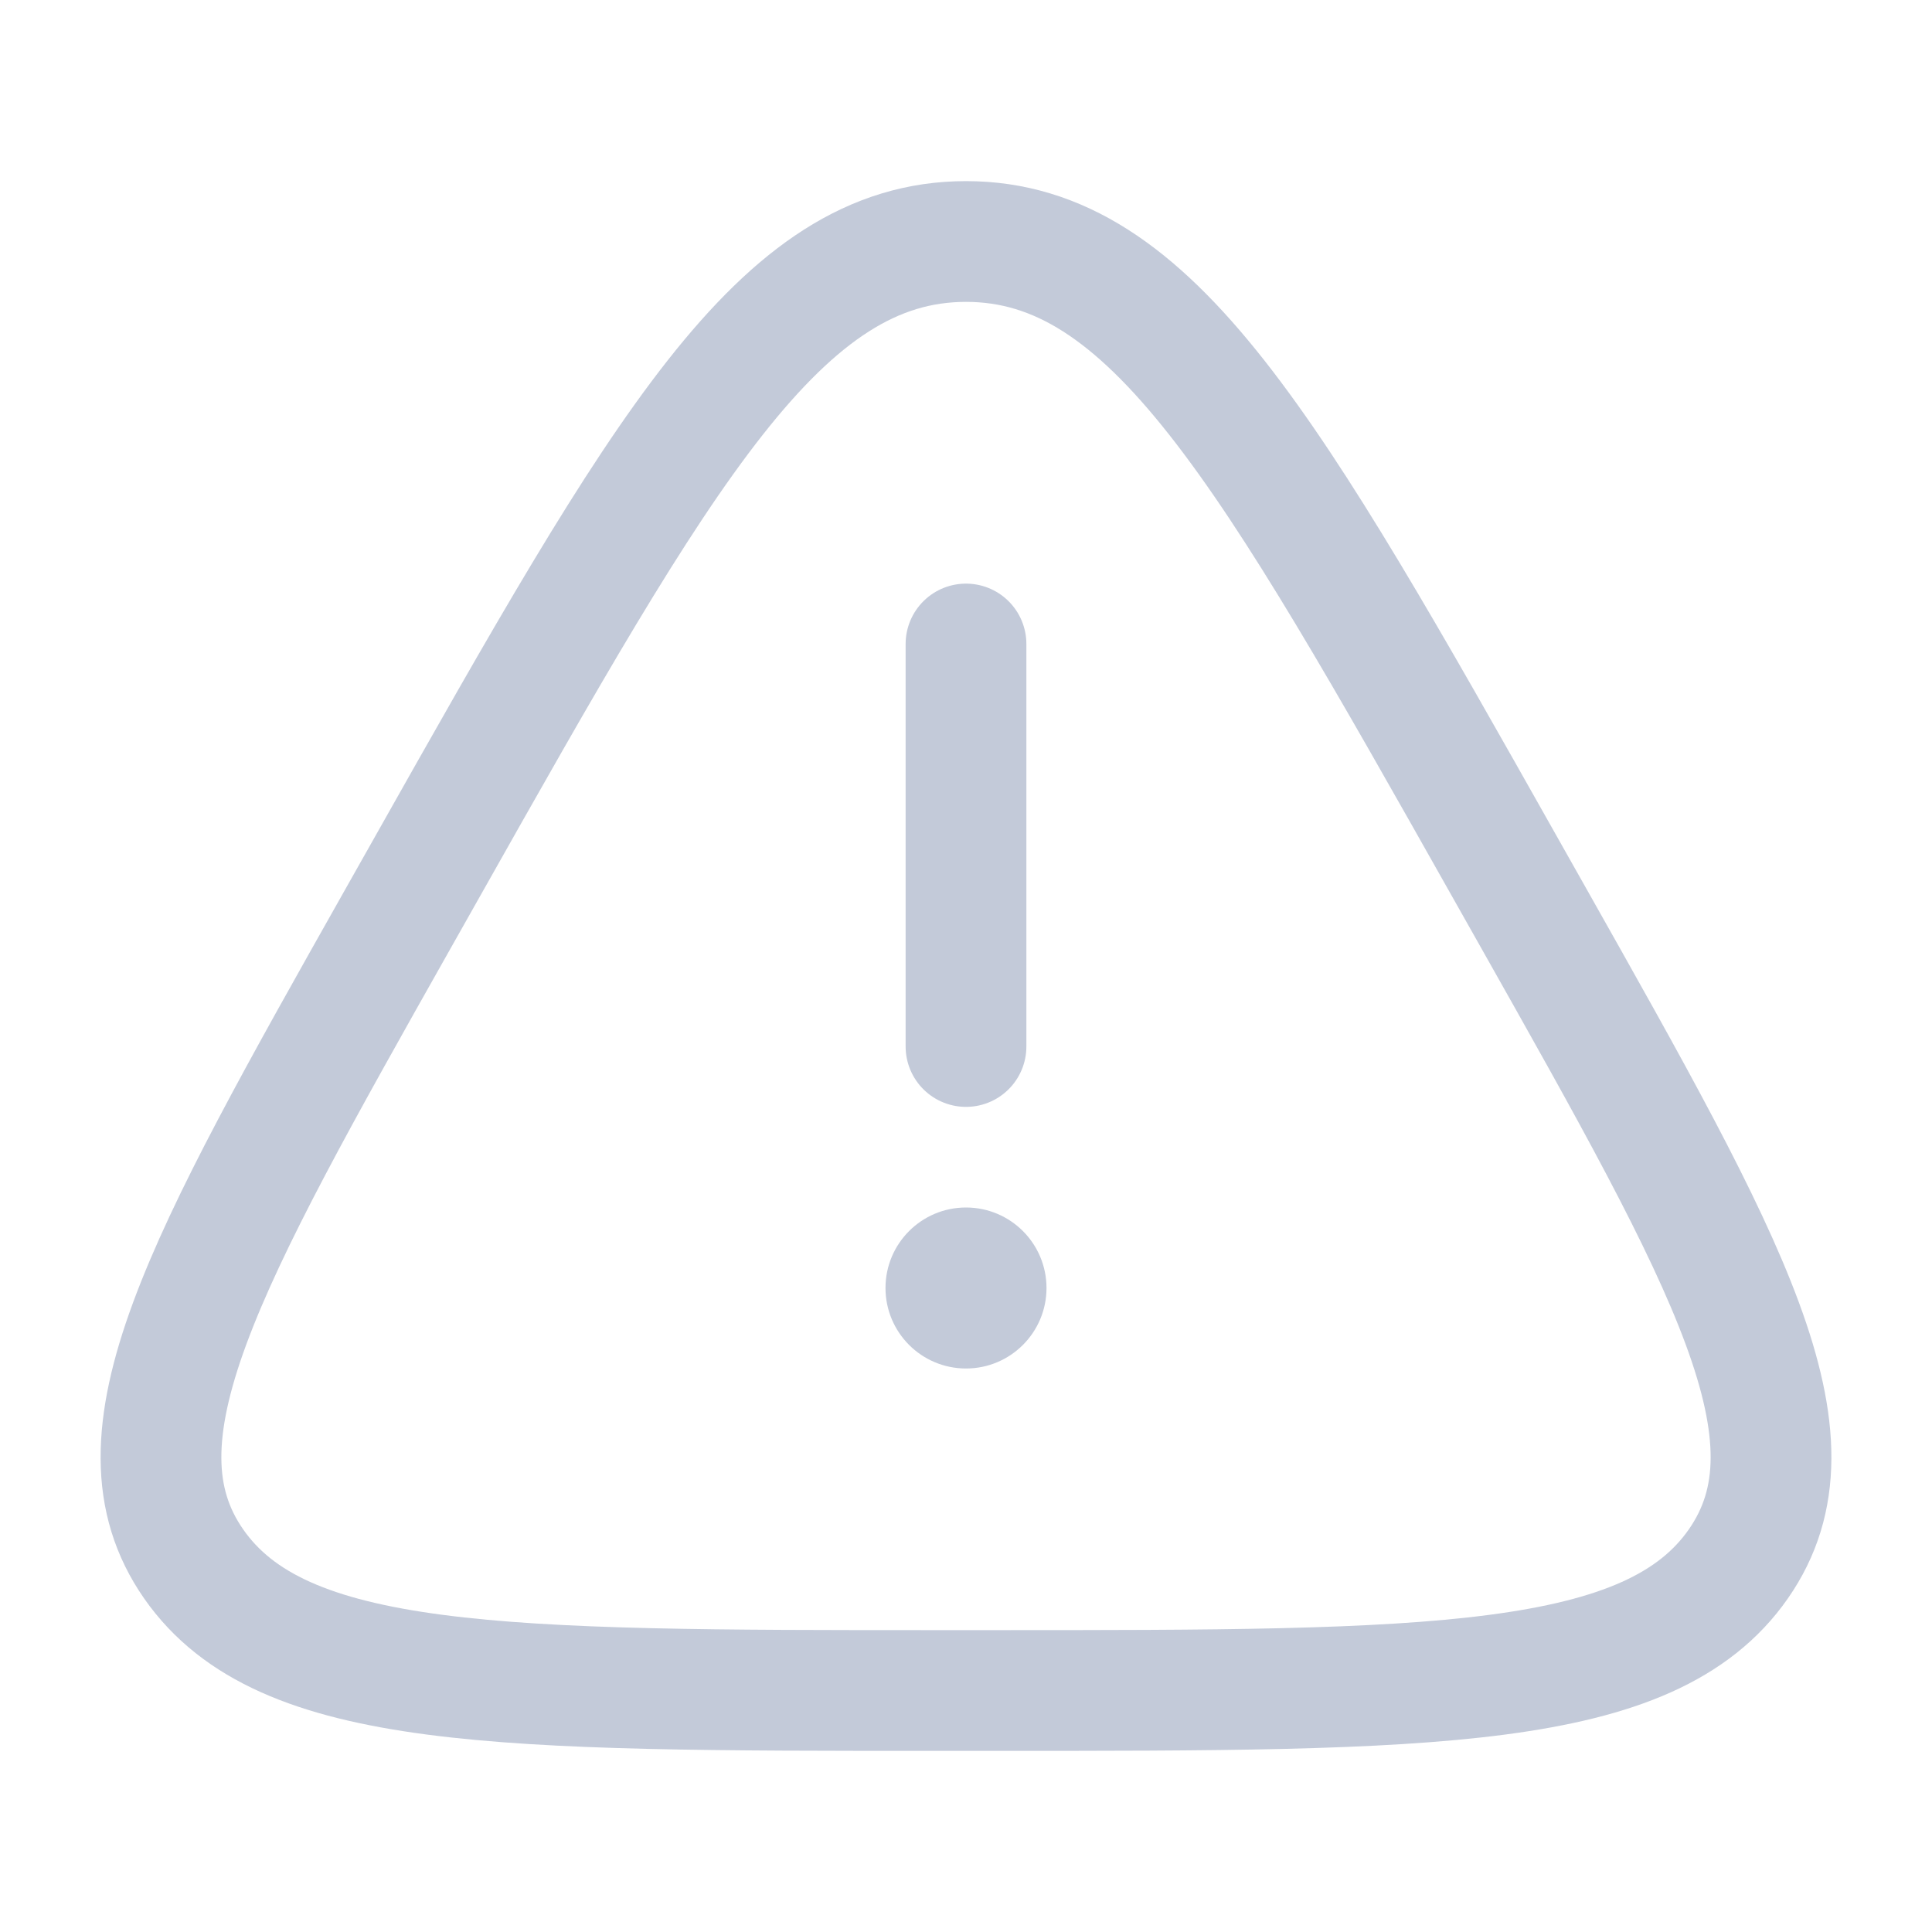
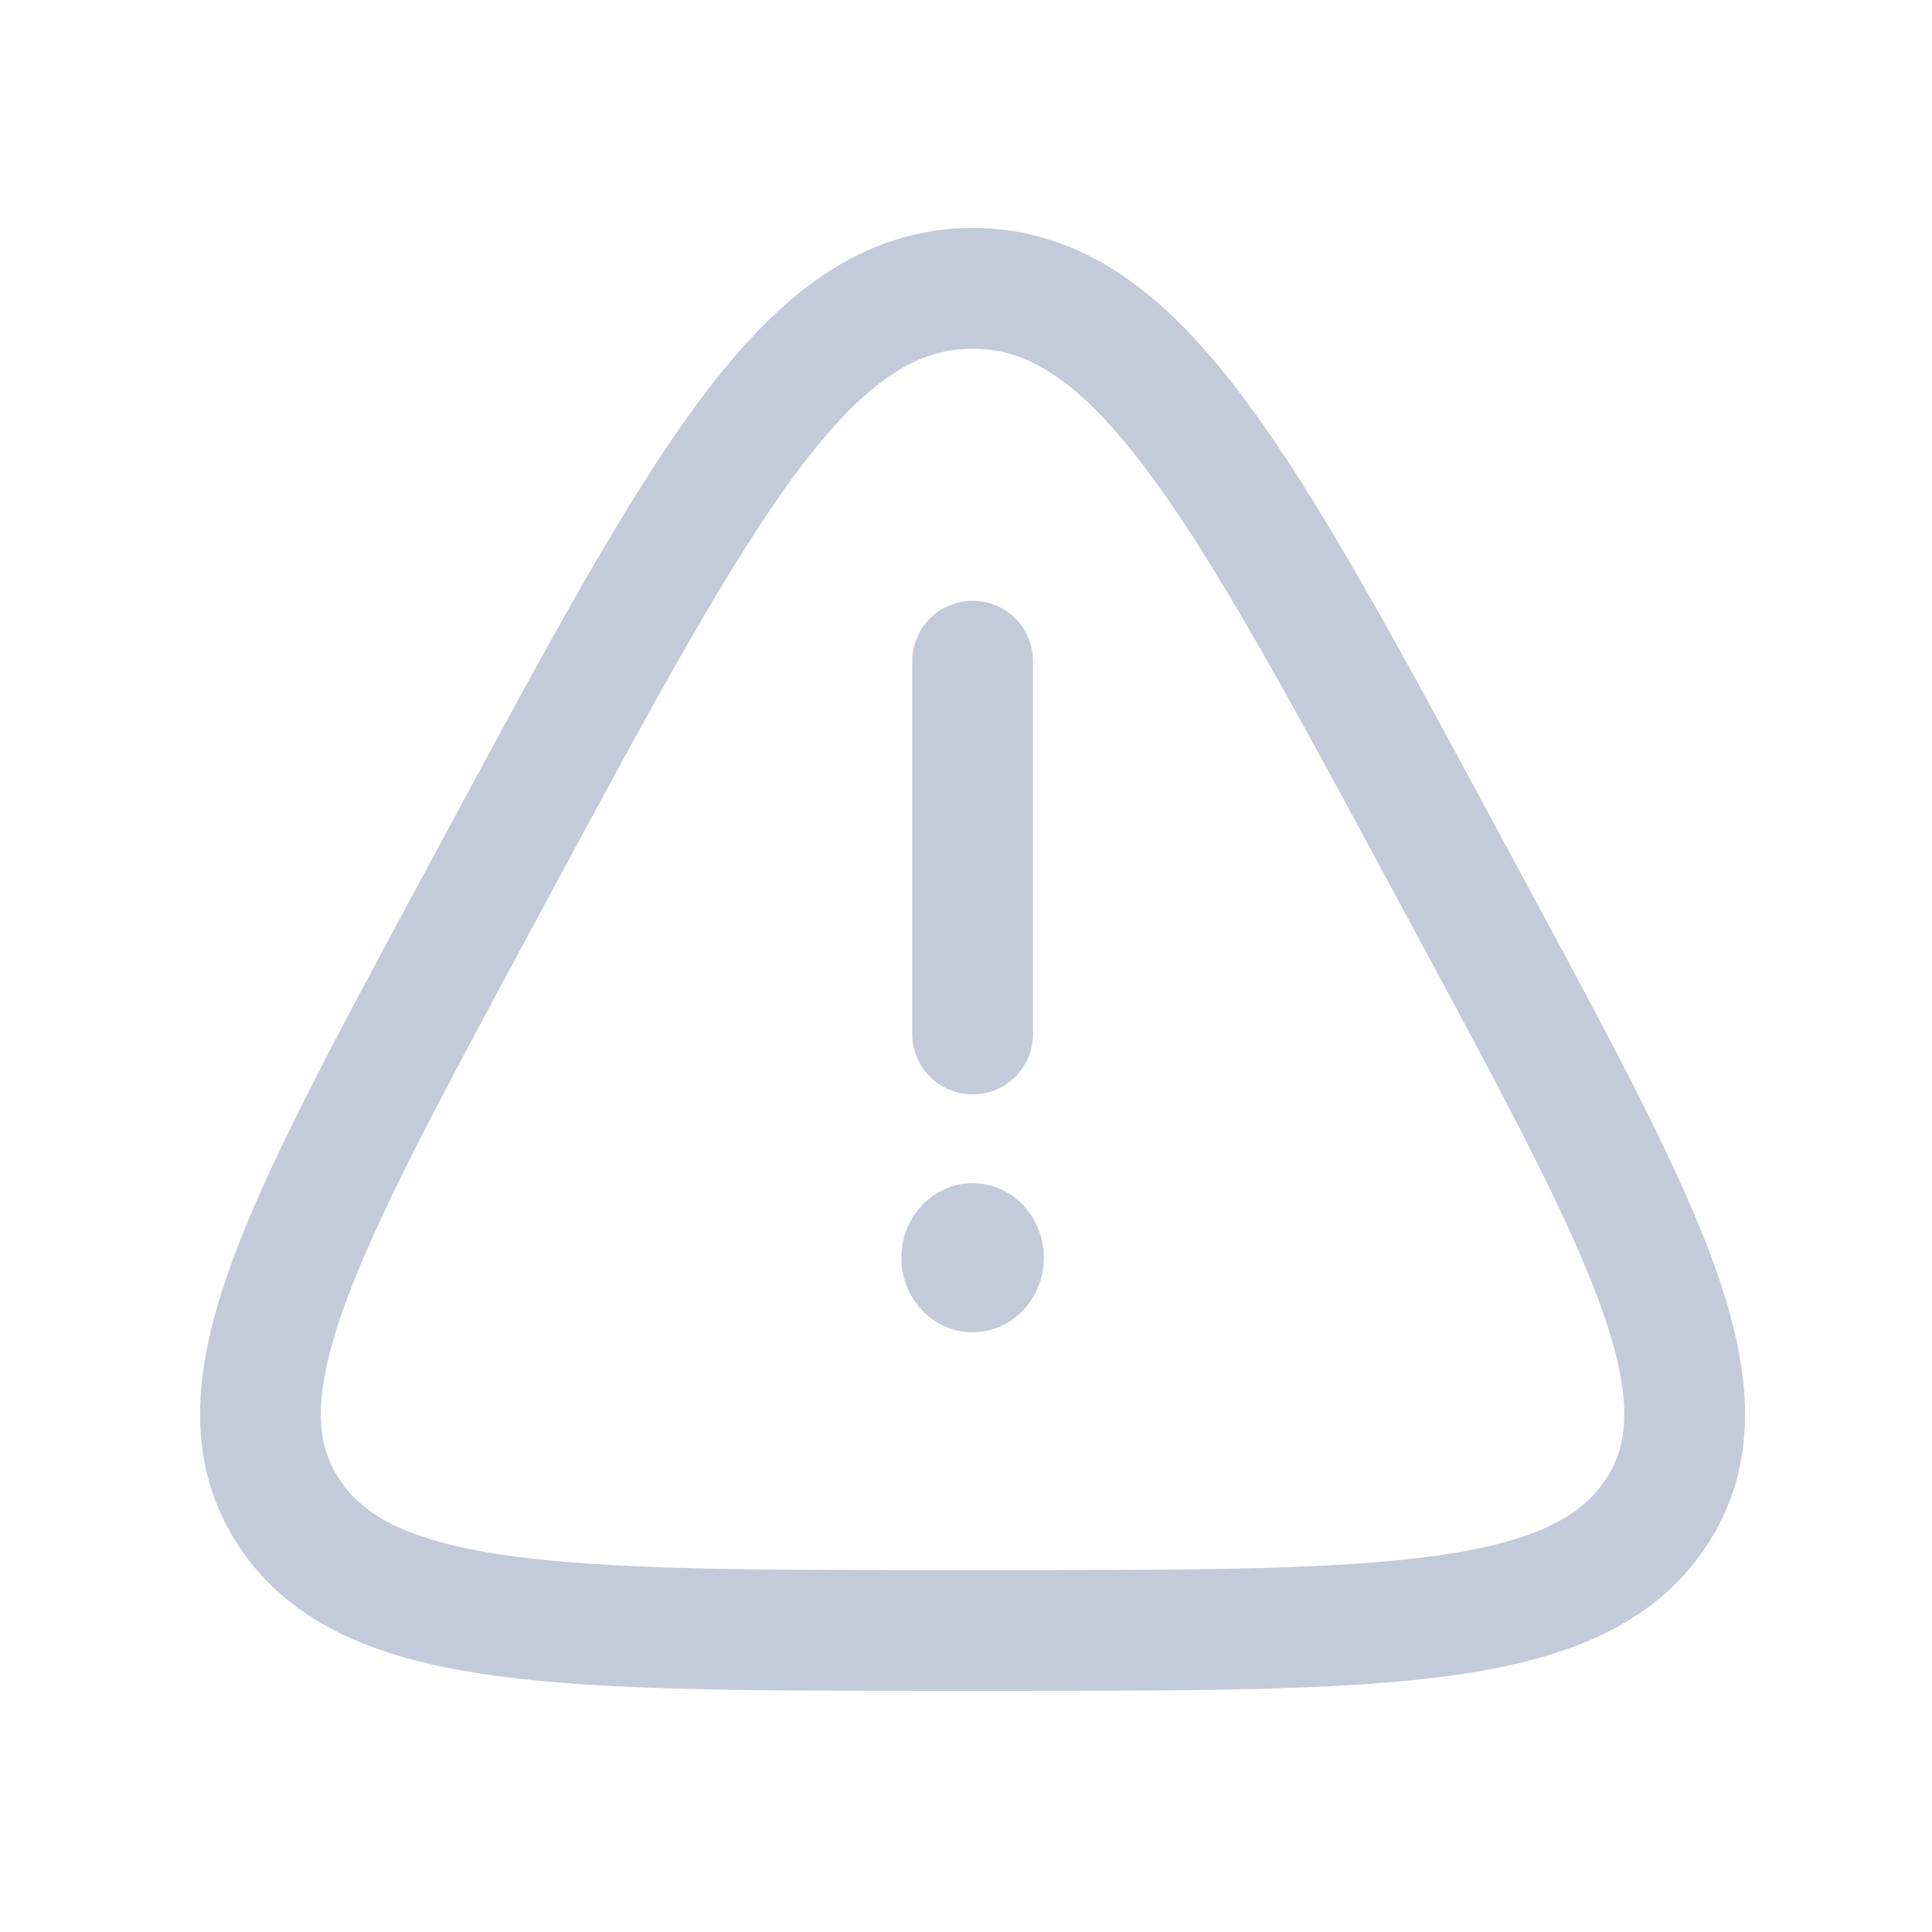
- <svg xmlns="http://www.w3.org/2000/svg" viewBox="0 0 24 24" fill="none">
-   <path d="M5.312 10.761C8.23 5.587 9.689 3 12 3C14.311 3 15.77 5.587 18.688 10.761L19.052 11.406C21.477 15.706 22.69 17.856 21.594 19.428C20.498 21 17.786 21 12.364 21H11.636C6.214 21 3.502 21 2.406 19.428C1.31 17.856 2.523 15.706 4.948 11.406L5.312 10.761Z" stroke="#C3CAD9" stroke-width="1.5" />
-   <path d="M12 8V13" stroke="#C3CAD9" stroke-width="1.5" stroke-linecap="round" />
-   <circle cx="12" cy="16" r="1" fill="#C3CAD9" />
+ <svg xmlns="http://www.w3.org/2000/svg" viewBox="0 0 24 24" fill="none" version="1.1" id="svg2">
+   <defs id="defs2" />
+   <path d="M 6.165,10.771 C 8.747,5.978 10.038,3.582 12.082,3.582 c 2.044,0 3.335,2.396 5.916,7.189 l 0.322,0.597 c 2.145,3.983 3.218,5.974 2.248,7.43 -0.969,1.456 -3.368,1.456 -8.165,1.456 h -0.643 c -4.797,0 -7.195,0 -8.165,-1.456 -0.969,-1.456 0.103,-3.448 2.248,-7.43 z" stroke="#c3cad9" stroke-width="1.5" id="path1" />
+   <path d="M 12.082,8.213 V 12.845" stroke="#c3cad9" stroke-width="1.5" stroke-linecap="round" id="path2" />
+   <ellipse cx="12.082" cy="15.624" fill="#c3cad9" id="circle2" rx="0.885" ry="0.926" style="stroke-width:0.905" />
</svg>
